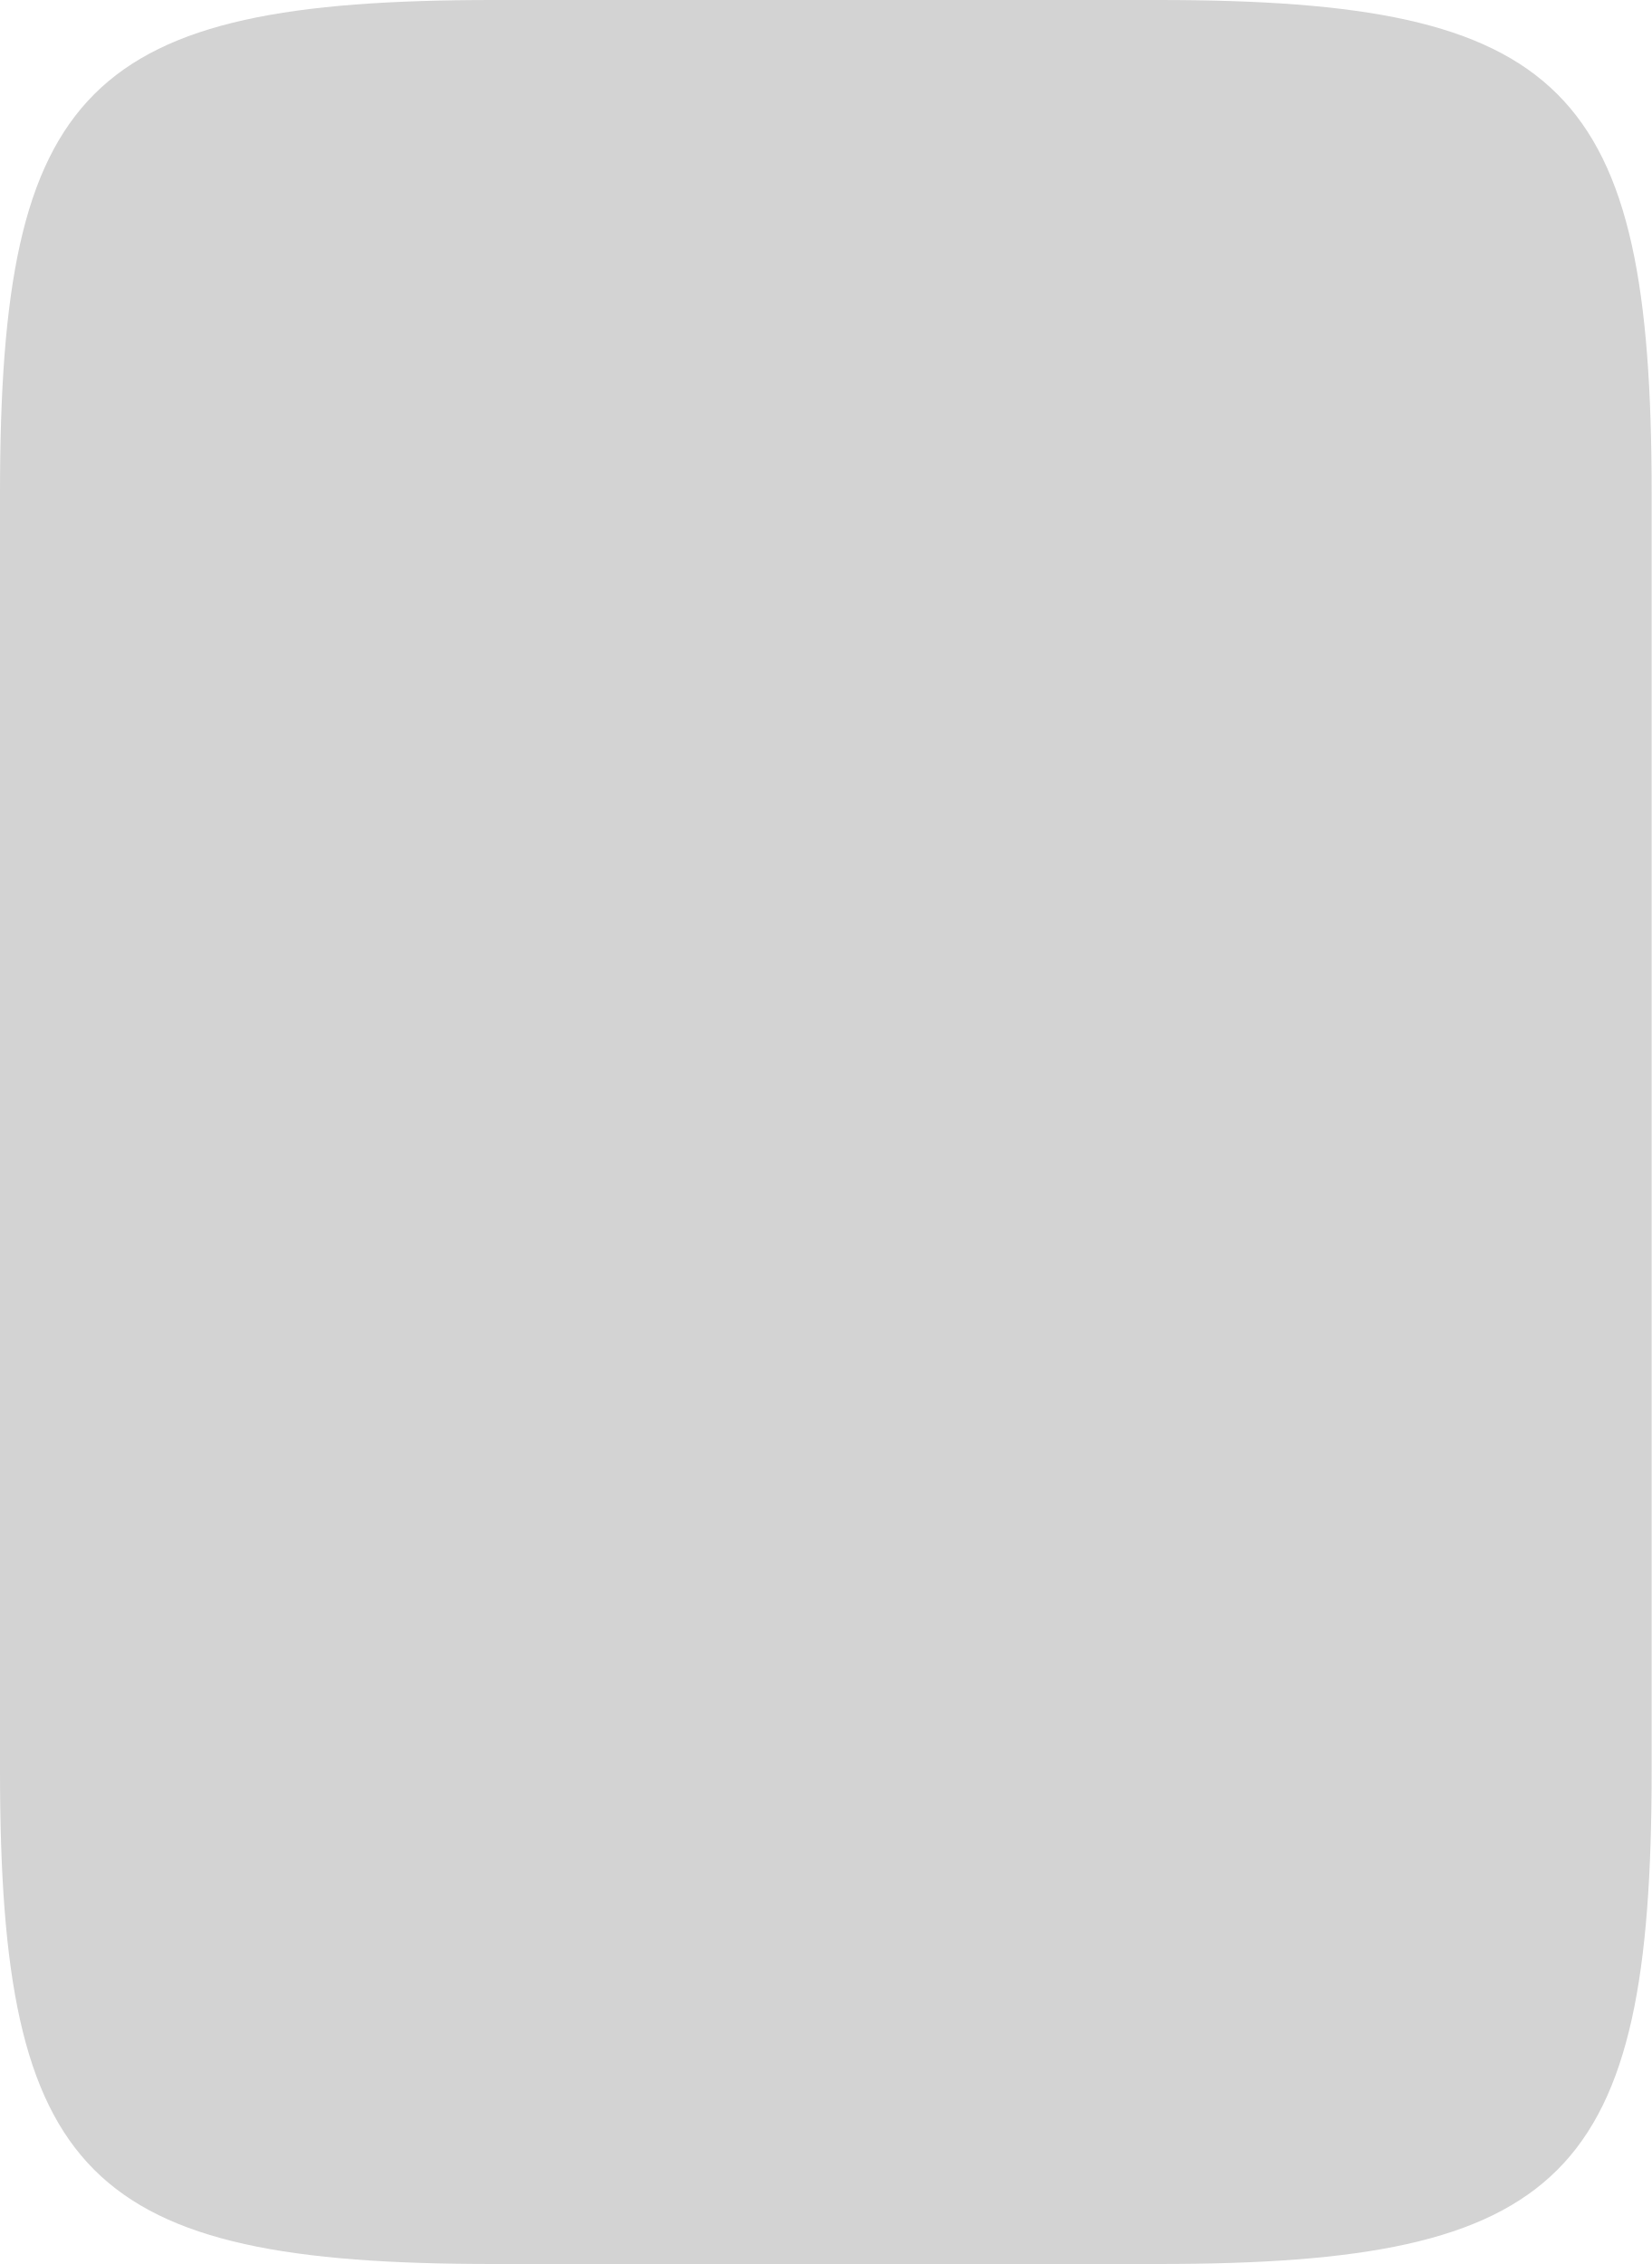
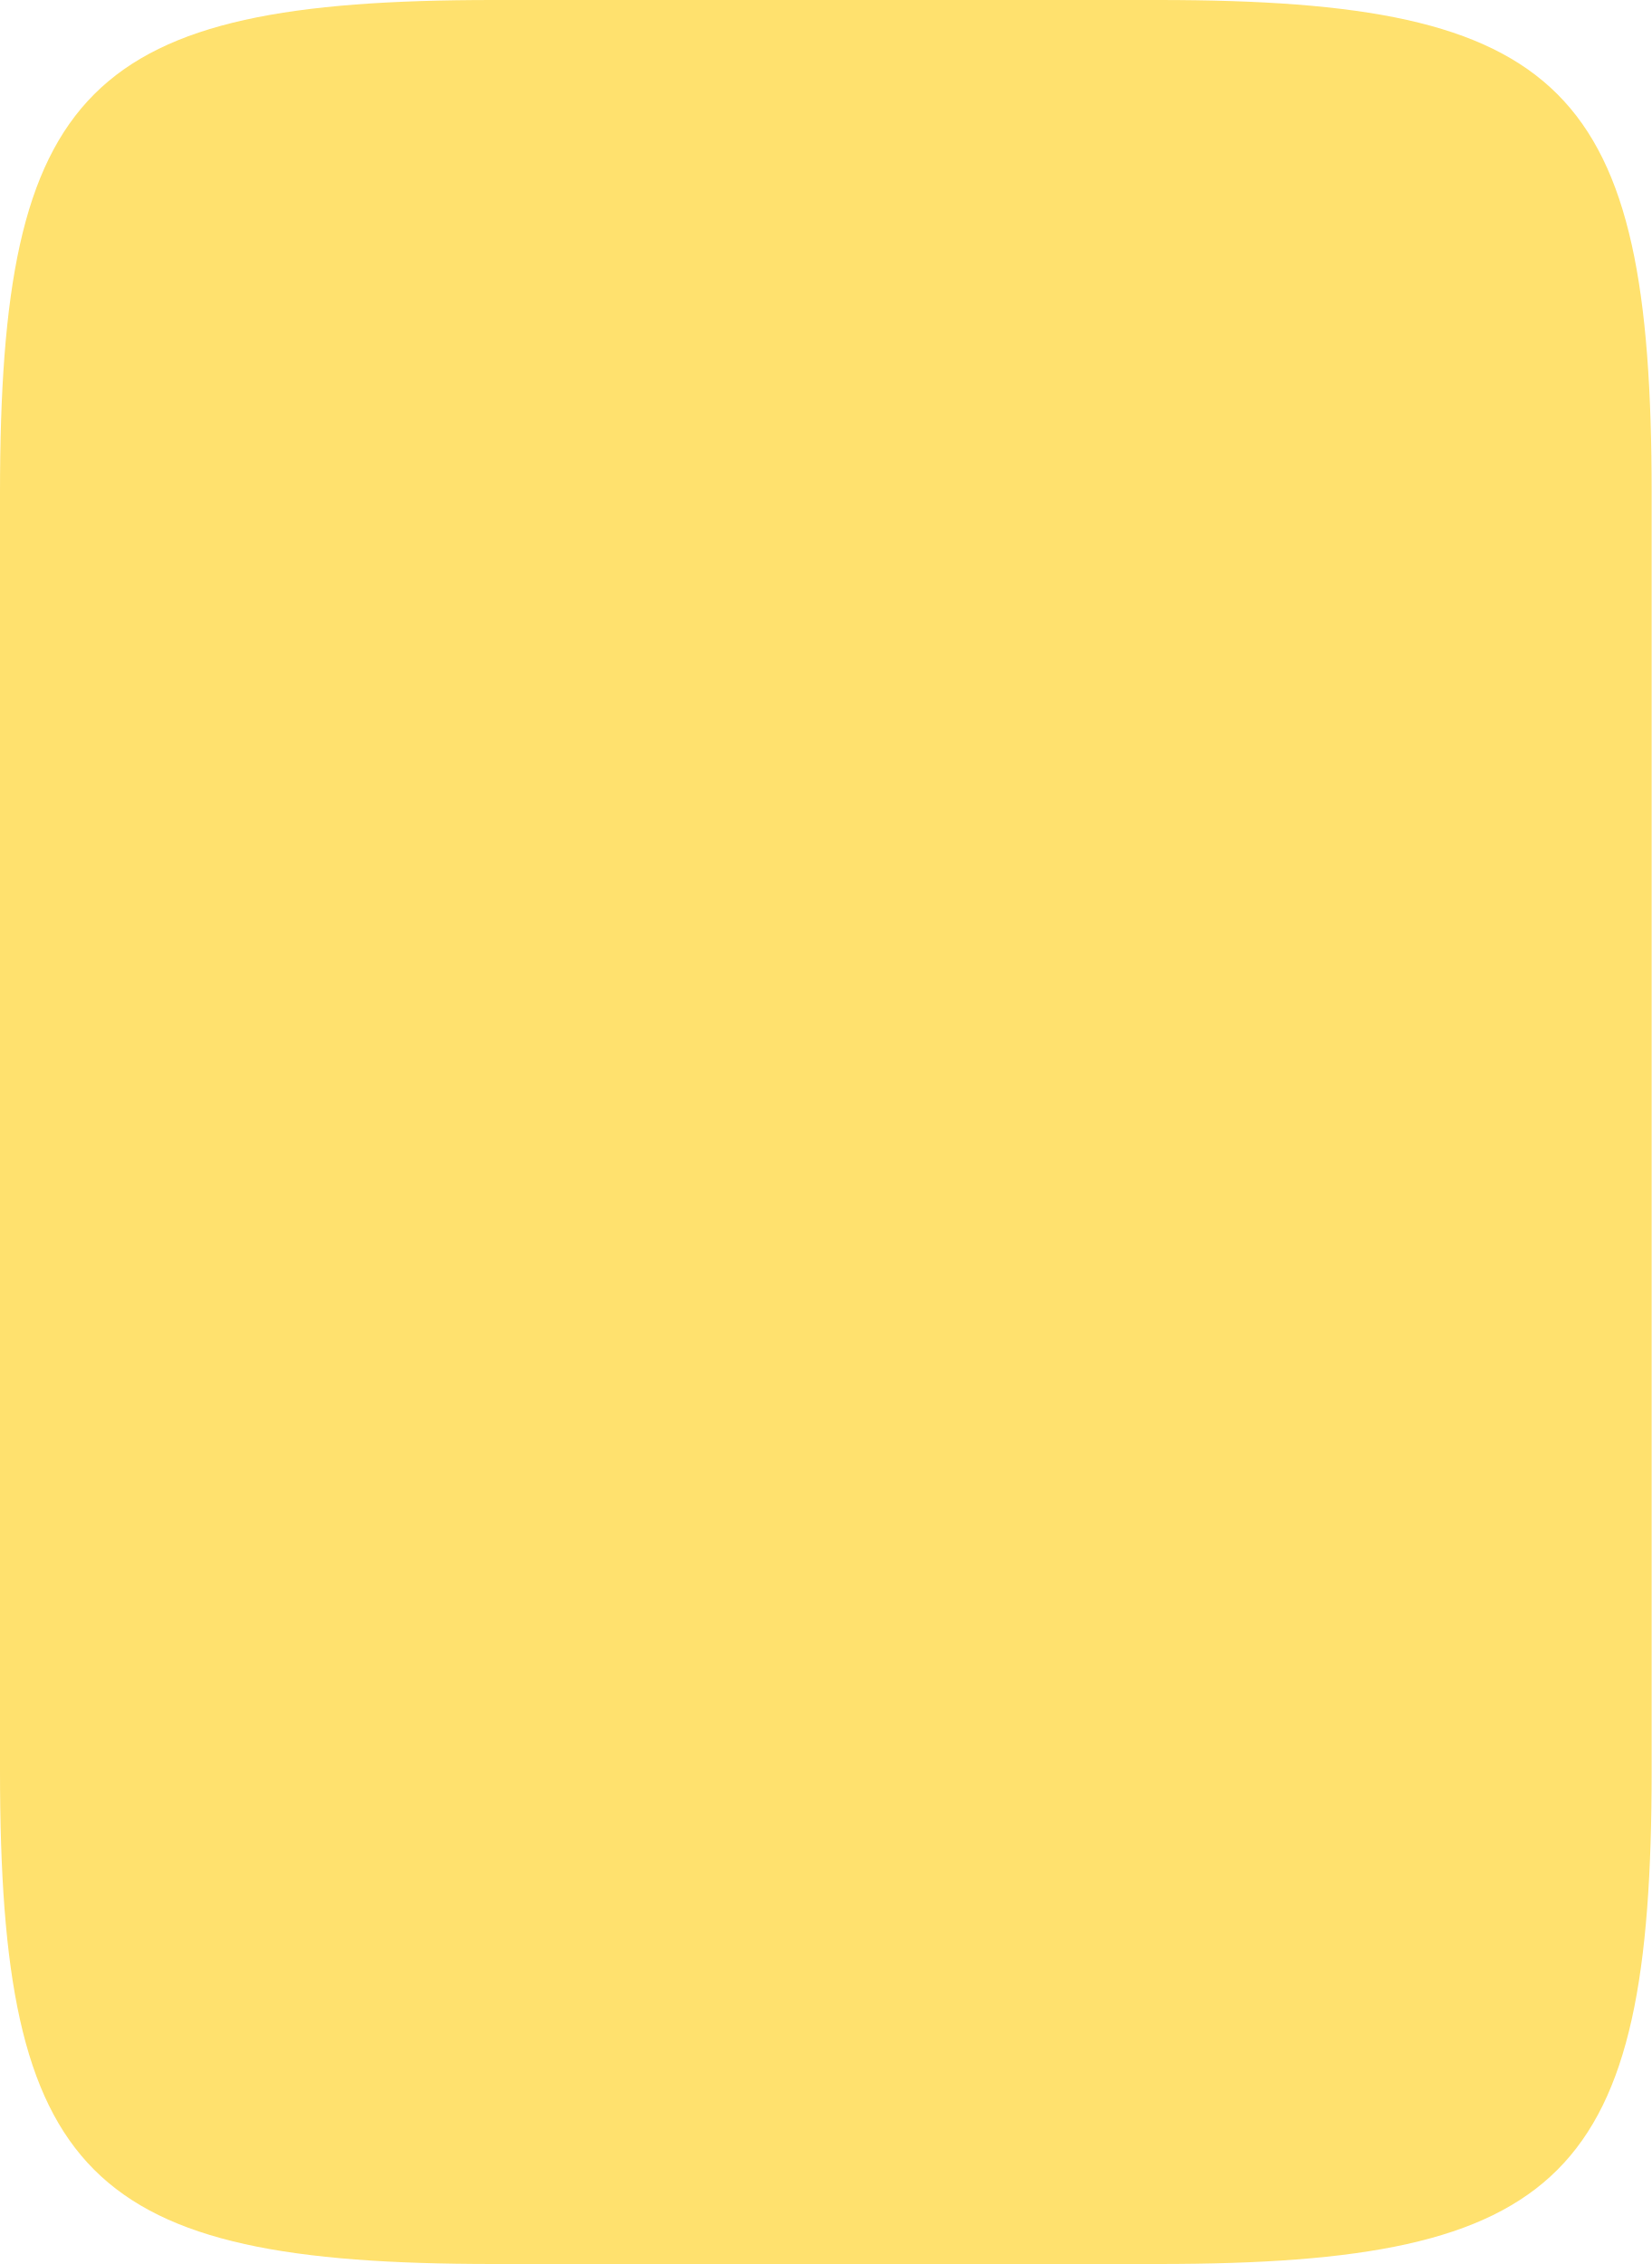
<svg xmlns="http://www.w3.org/2000/svg" width="275" height="377" viewBox="0 0 275 377" fill="none">
-   <path d="M0 82.06C0 14.484 14.484 0 82.06 0H192.94C260.516 0 275 14.484 275 82.06V294.94C275 362.516 260.516 377 192.94 377H82.06C14.484 377 0 362.516 0 294.94V82.06Z" fill="#D3D3D3" />
+   <path d="M0 82.06C0 14.484 14.484 0 82.06 0H192.94C260.516 0 275 14.484 275 82.06V294.94C275 362.516 260.516 377 192.94 377H82.06C14.484 377 0 362.516 0 294.94V82.06Z" fill="#ffe16e" />
</svg>
